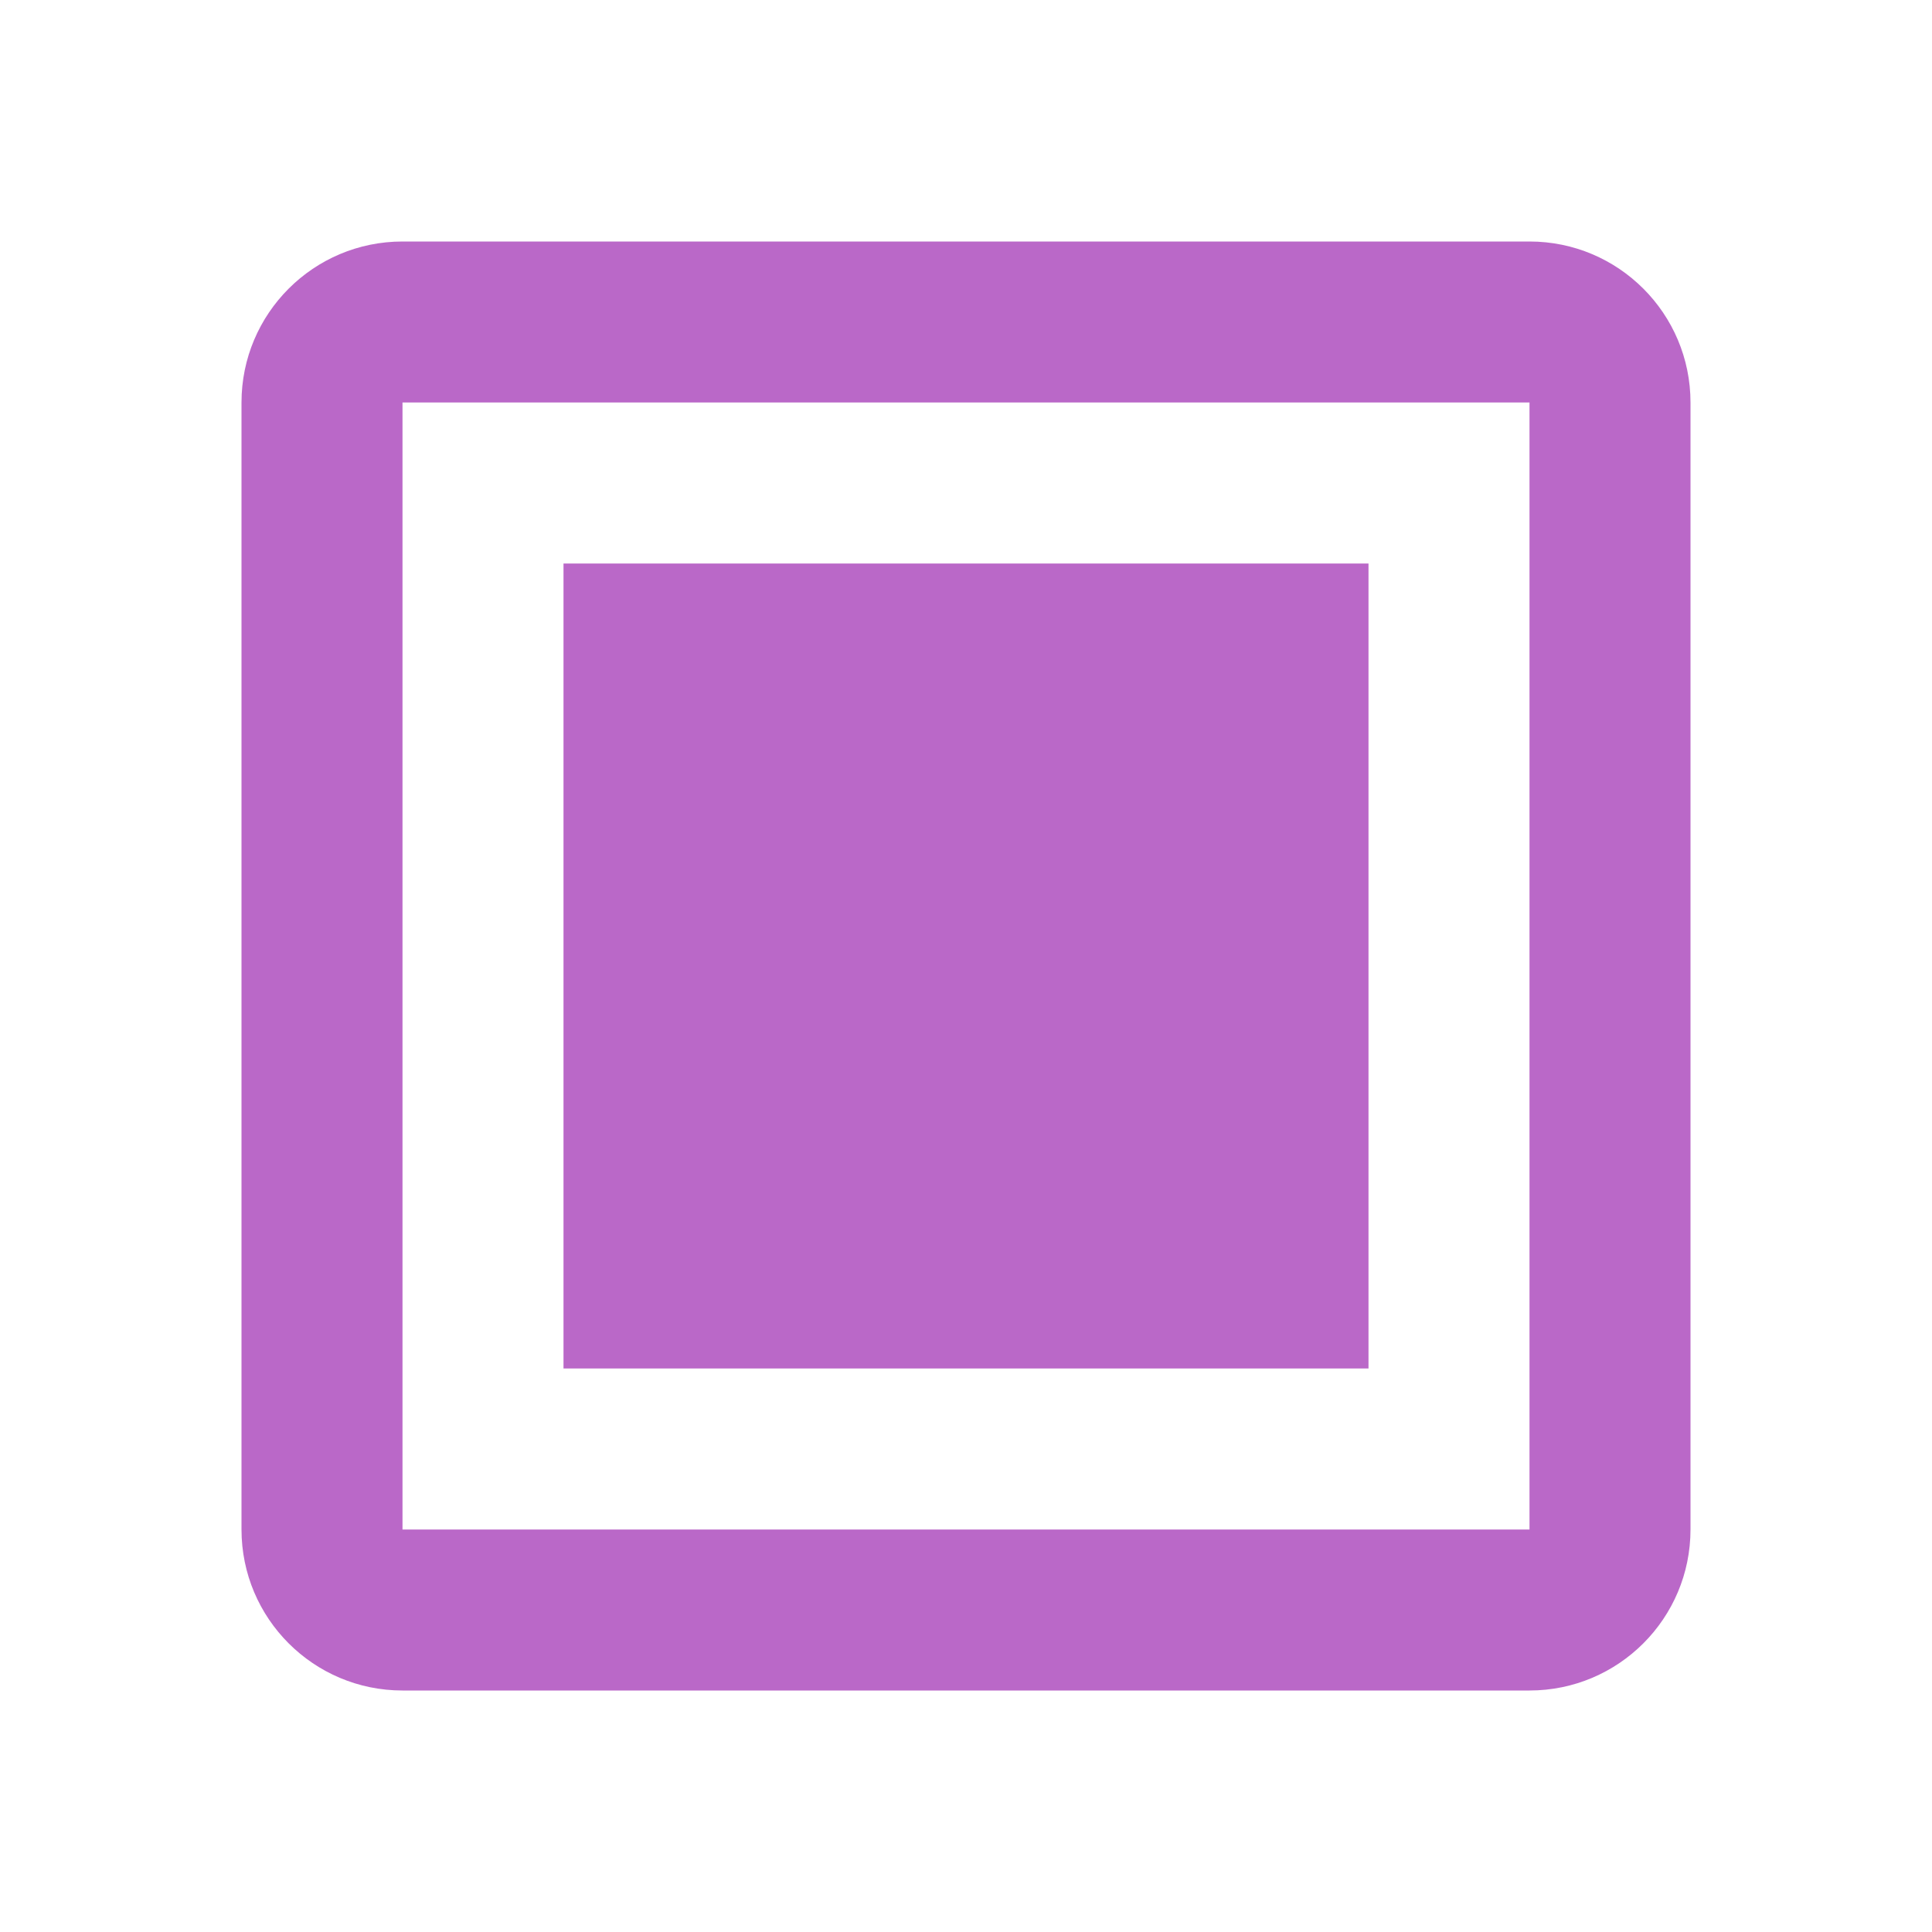
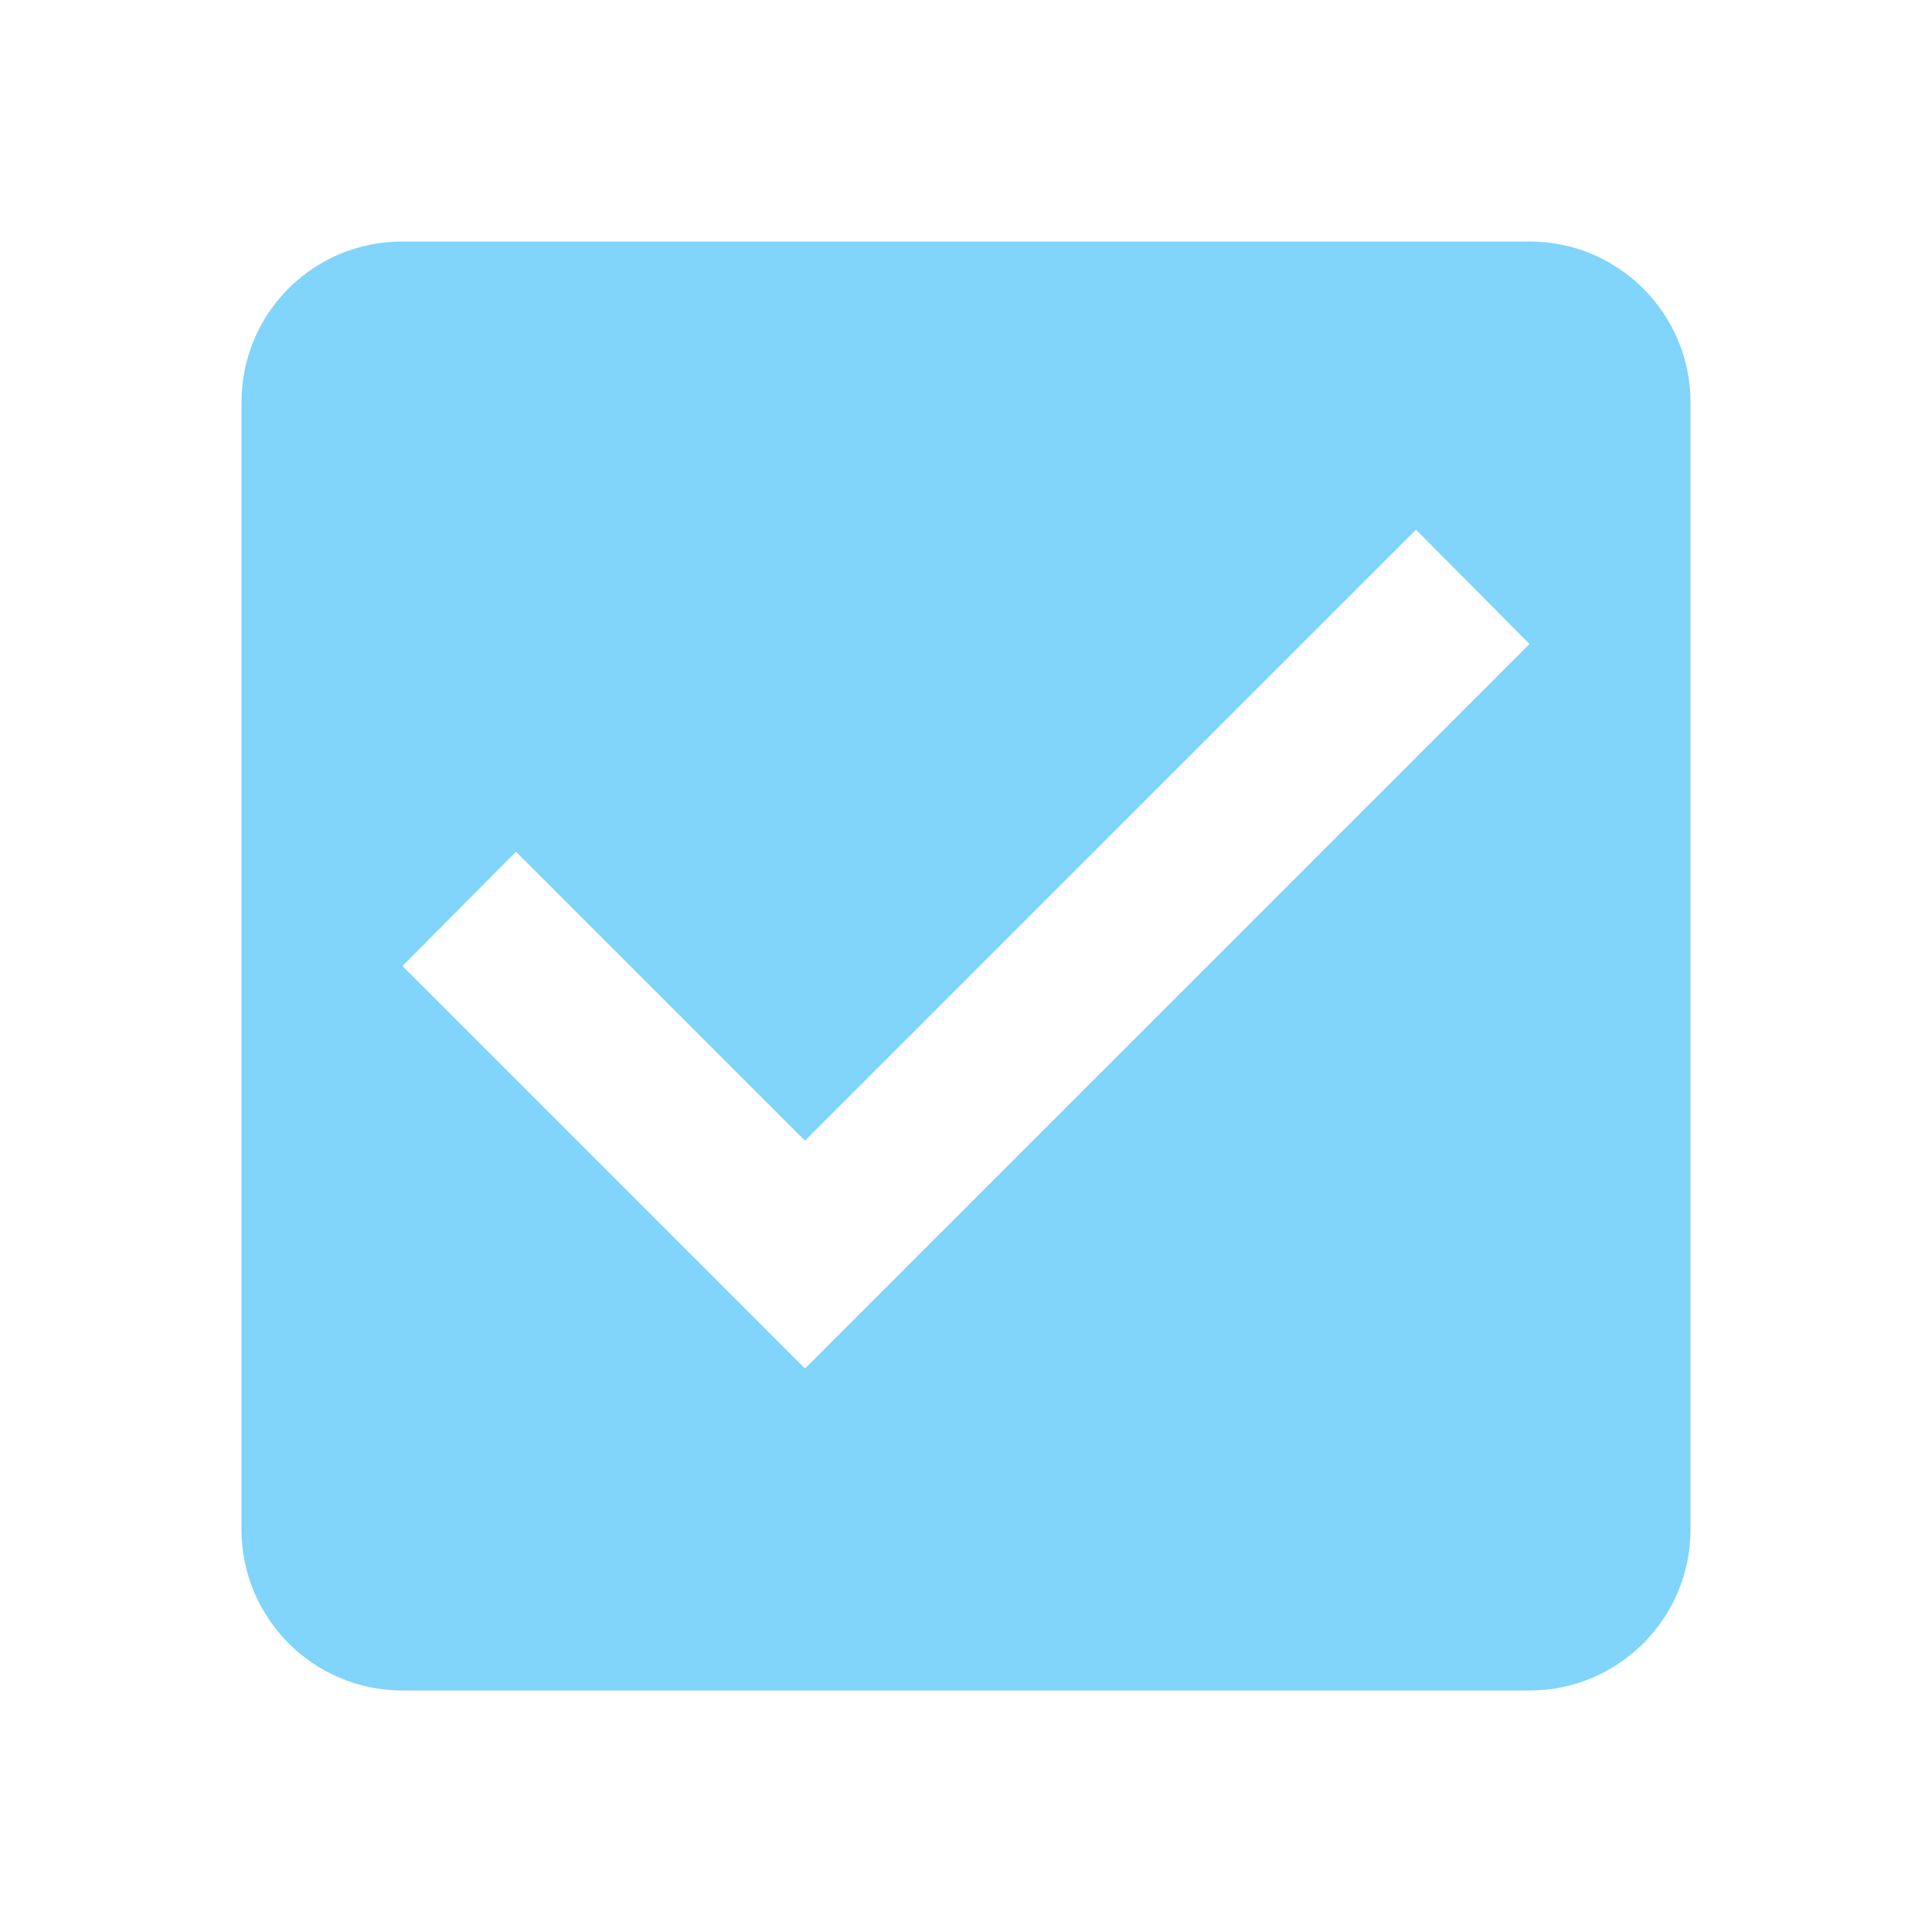
- <svg xmlns="http://www.w3.org/2000/svg" version="1.1" width="16px" height="16px" viewBox="0 0 24 24" fill="#BA68C8">
-   <path d="M19,3H5A2,2 0 0,0 3,5V19A2,2 0 0,0 5,21H19A2,2 0 0,0 21,19V5A2,2 0 0,0 19,3M19,19H5V5H19V19M17,17H7V7H17V17Z" />
+ <svg xmlns="http://www.w3.org/2000/svg" version="1.1" width="16px" height="16px" viewBox="0 0 24 24">
+   <path fill="#81D4FA" d="M10,17L5,12L6.41,10.58L10,14.17L17.59,6.58L19,8M19,3H5C3.89,3 3,3.89 3,5V19A2,2 0 0,0 5,21H19A2,2 0 0,0 21,19V5C21,3.89 20.1,3 19,3Z" />
</svg>
